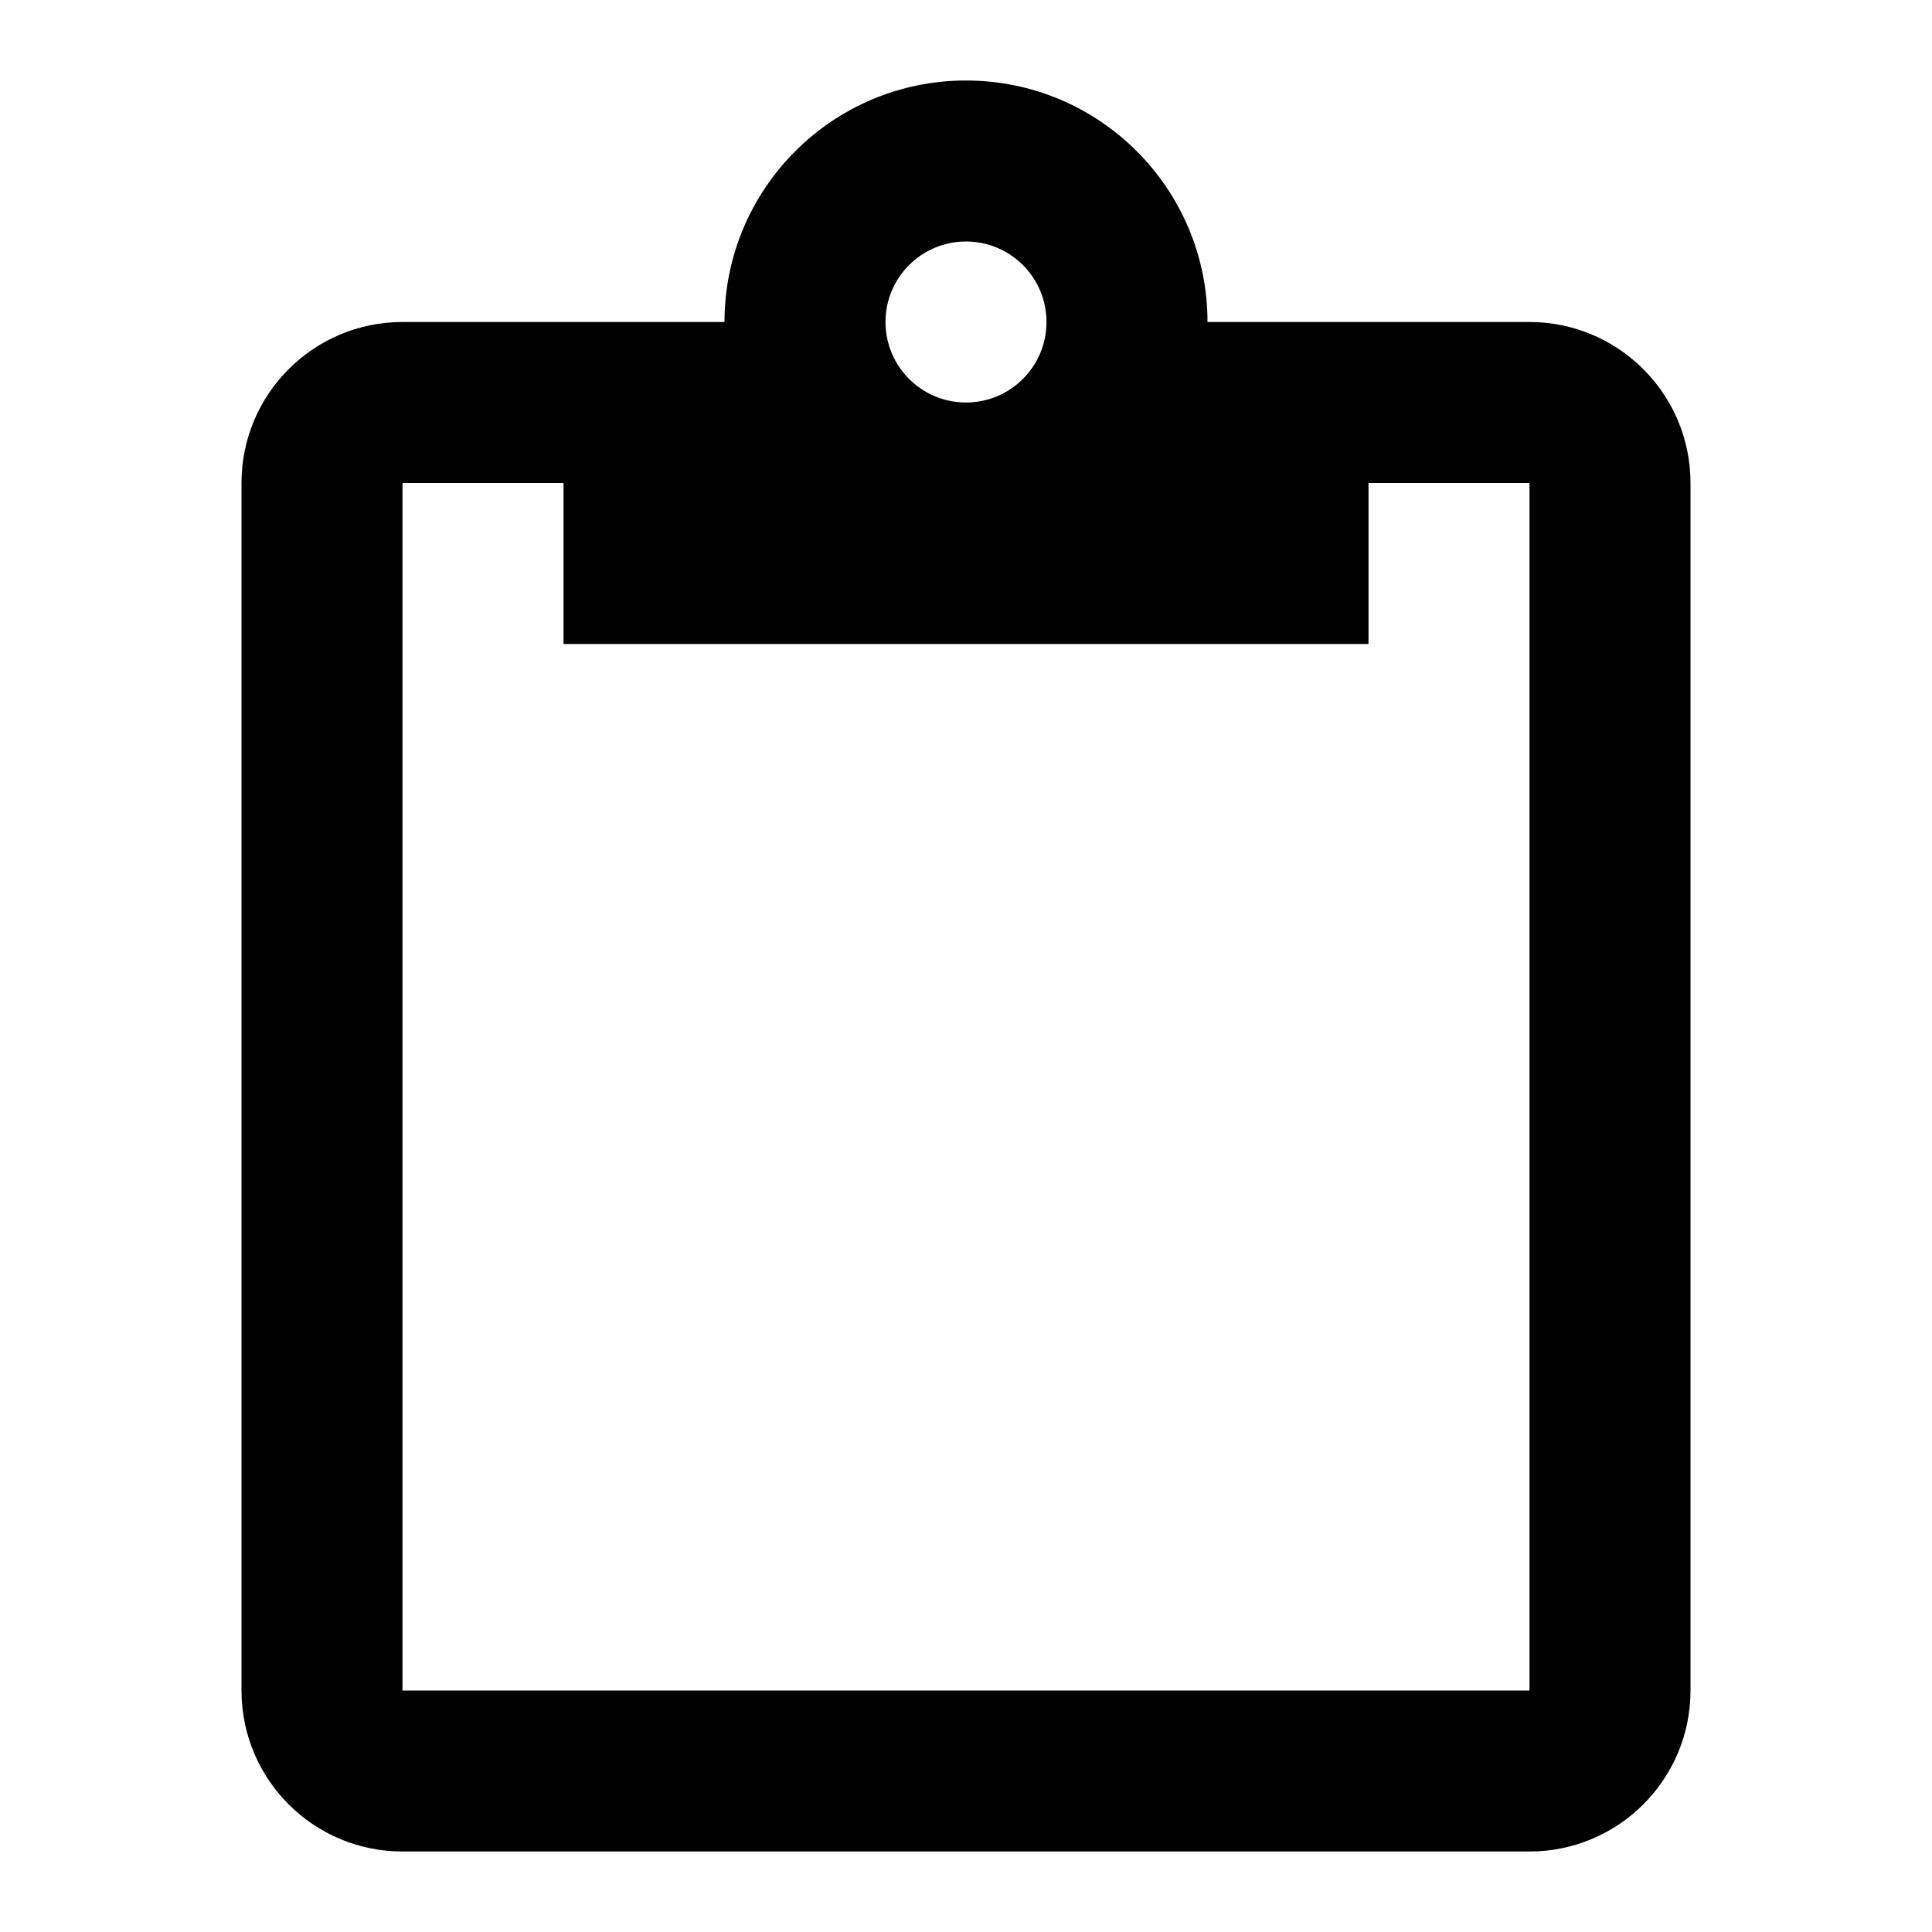
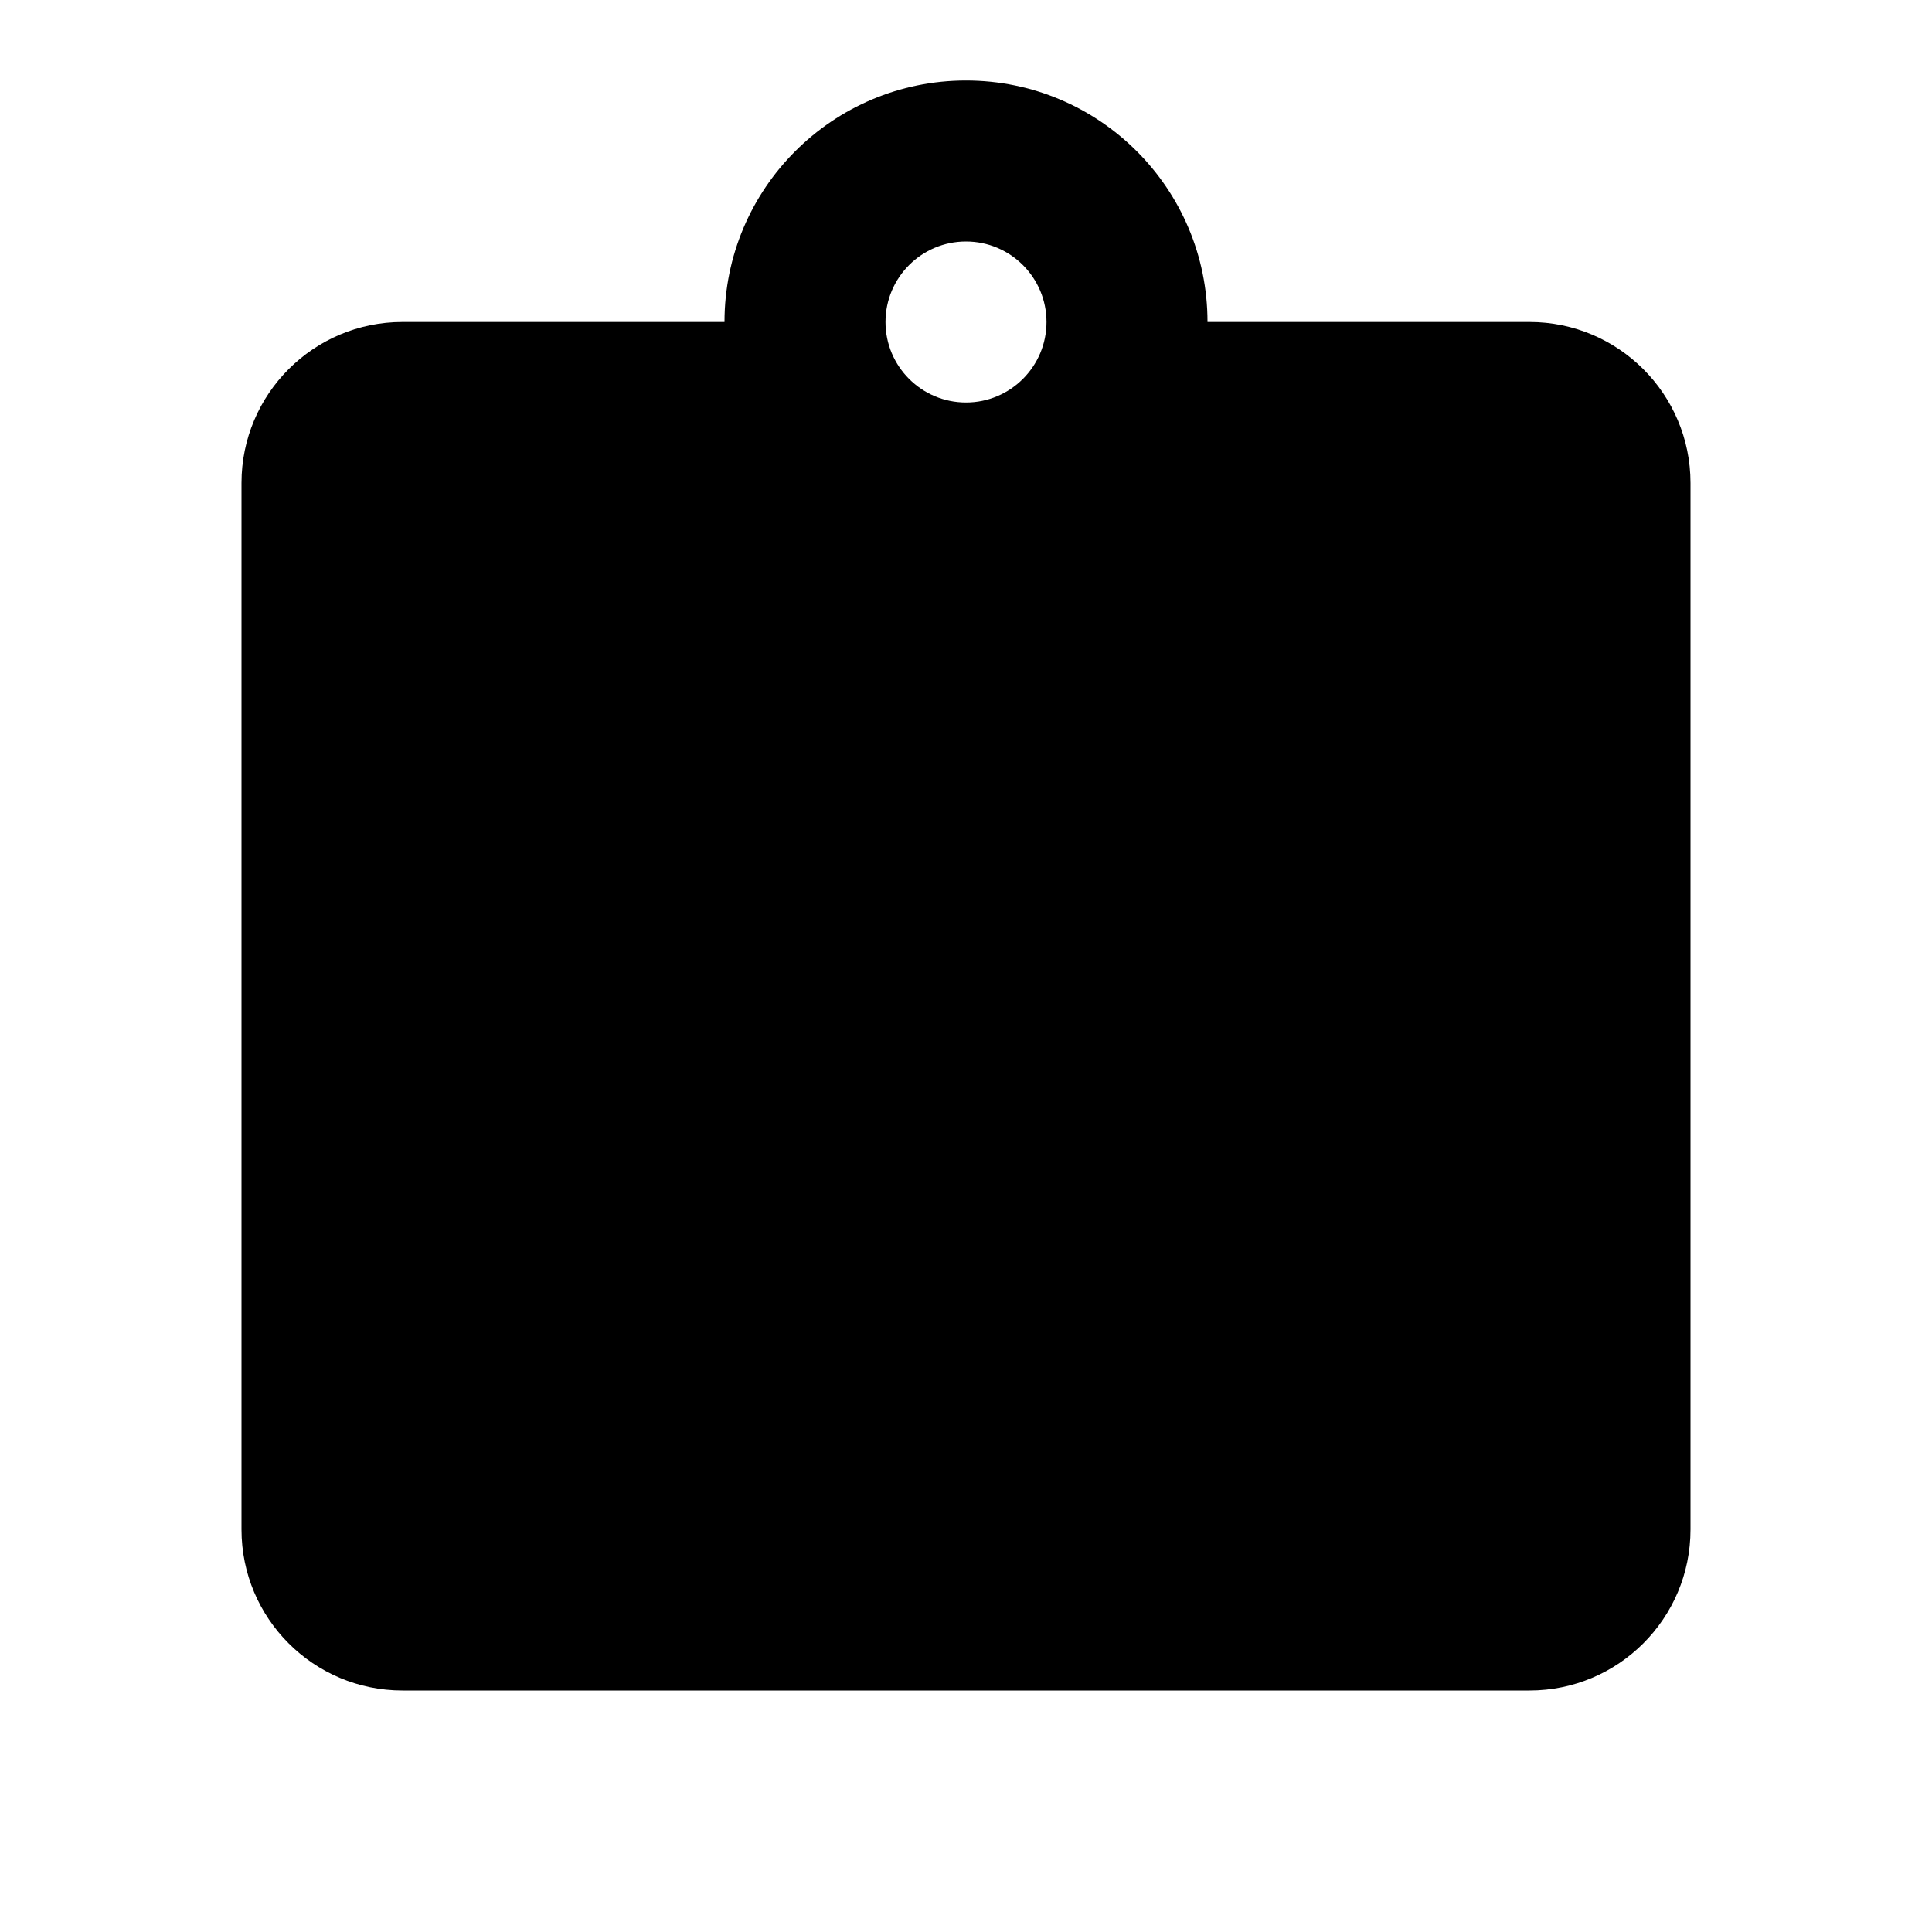
<svg xmlns="http://www.w3.org/2000/svg" version="1.1" baseProfile="full" width="24" height="24" viewBox="0 0 24.00 24.00" enable-background="new 0 0 24.00 24.00" xml:space="preserve">
-   <path fill="#000000" fill-opacity="1" stroke-width="0.2" stroke-linejoin="round" d="M 7,8L 7,6L 5,6L 5,21L 19,21L 19,6L 17,6L 17,8L 7,8 Z M 9,4C 9,2.343 10.343,1 12,1C 13.657,1 15,2.343 15,4L 19,4C 20.104,4 21,4.896 21,6L 21,21C 21,22.105 20.104,23 19,23L 5,23C 3.895,23 3,22.105 3,21L 3,6C 3,4.896 3.895,4 5,4L 9,4 Z M 12,3C 11.448,3 11,3.448 11,4C 11,4.552 11.448,5 12,5C 12.552,5 13,4.552 13,4C 13,3.448 12.552,3 12,3 Z " />
+   <path fill="#000000" fill-opacity="1" stroke-width="0.2" stroke-linejoin="round" d="M 9,4C 9,2.343 10.343,1 12,1C 13.657,1 15,2.343 15,4L 19,4C 20.104,4 21,4.896 21,6L 21,19C 21,20.105 20.104,21 19,21L 5,21C 3.895,21 3,20.105 3,19L 3,6C 3,4.896 3.895,4 5,4L 9,4 Z M 12,3C 11.448,3 11,3.448 11,4C 11,4.552 11.448,5 12,5C 12.552,5 13,4.552 13,4C 13,3.448 12.552,3 12,3 Z " />
</svg>
